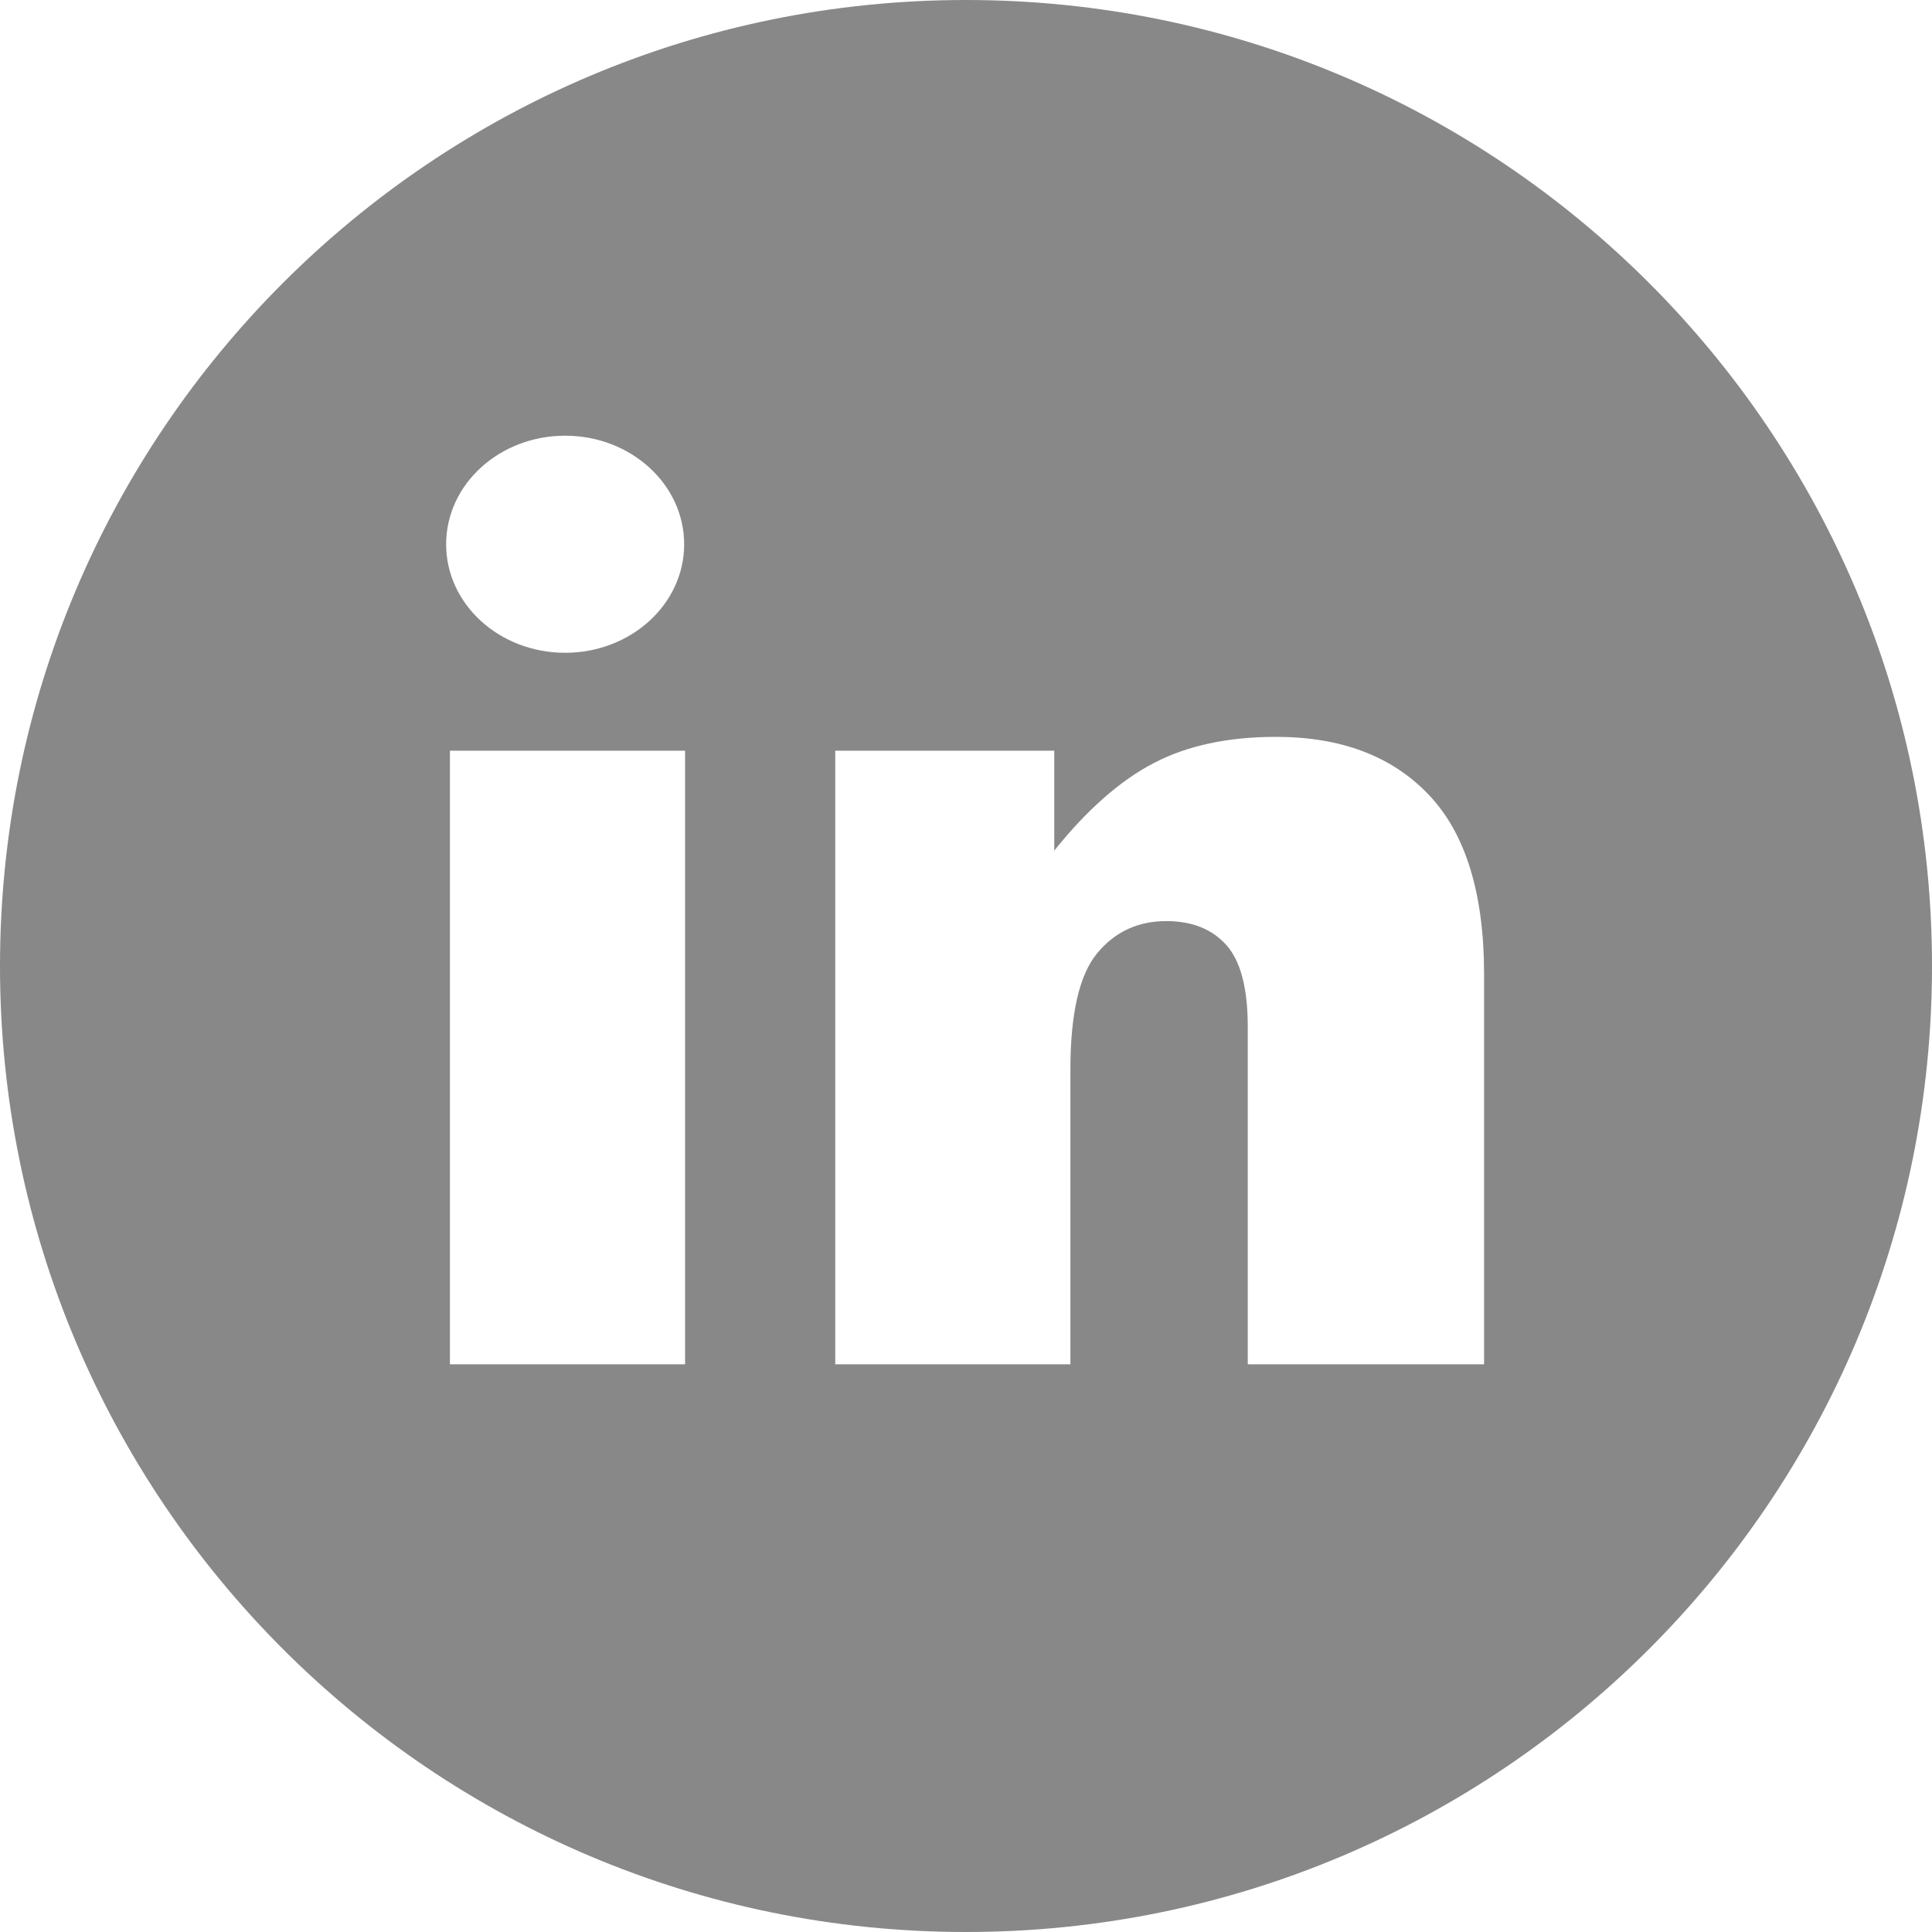
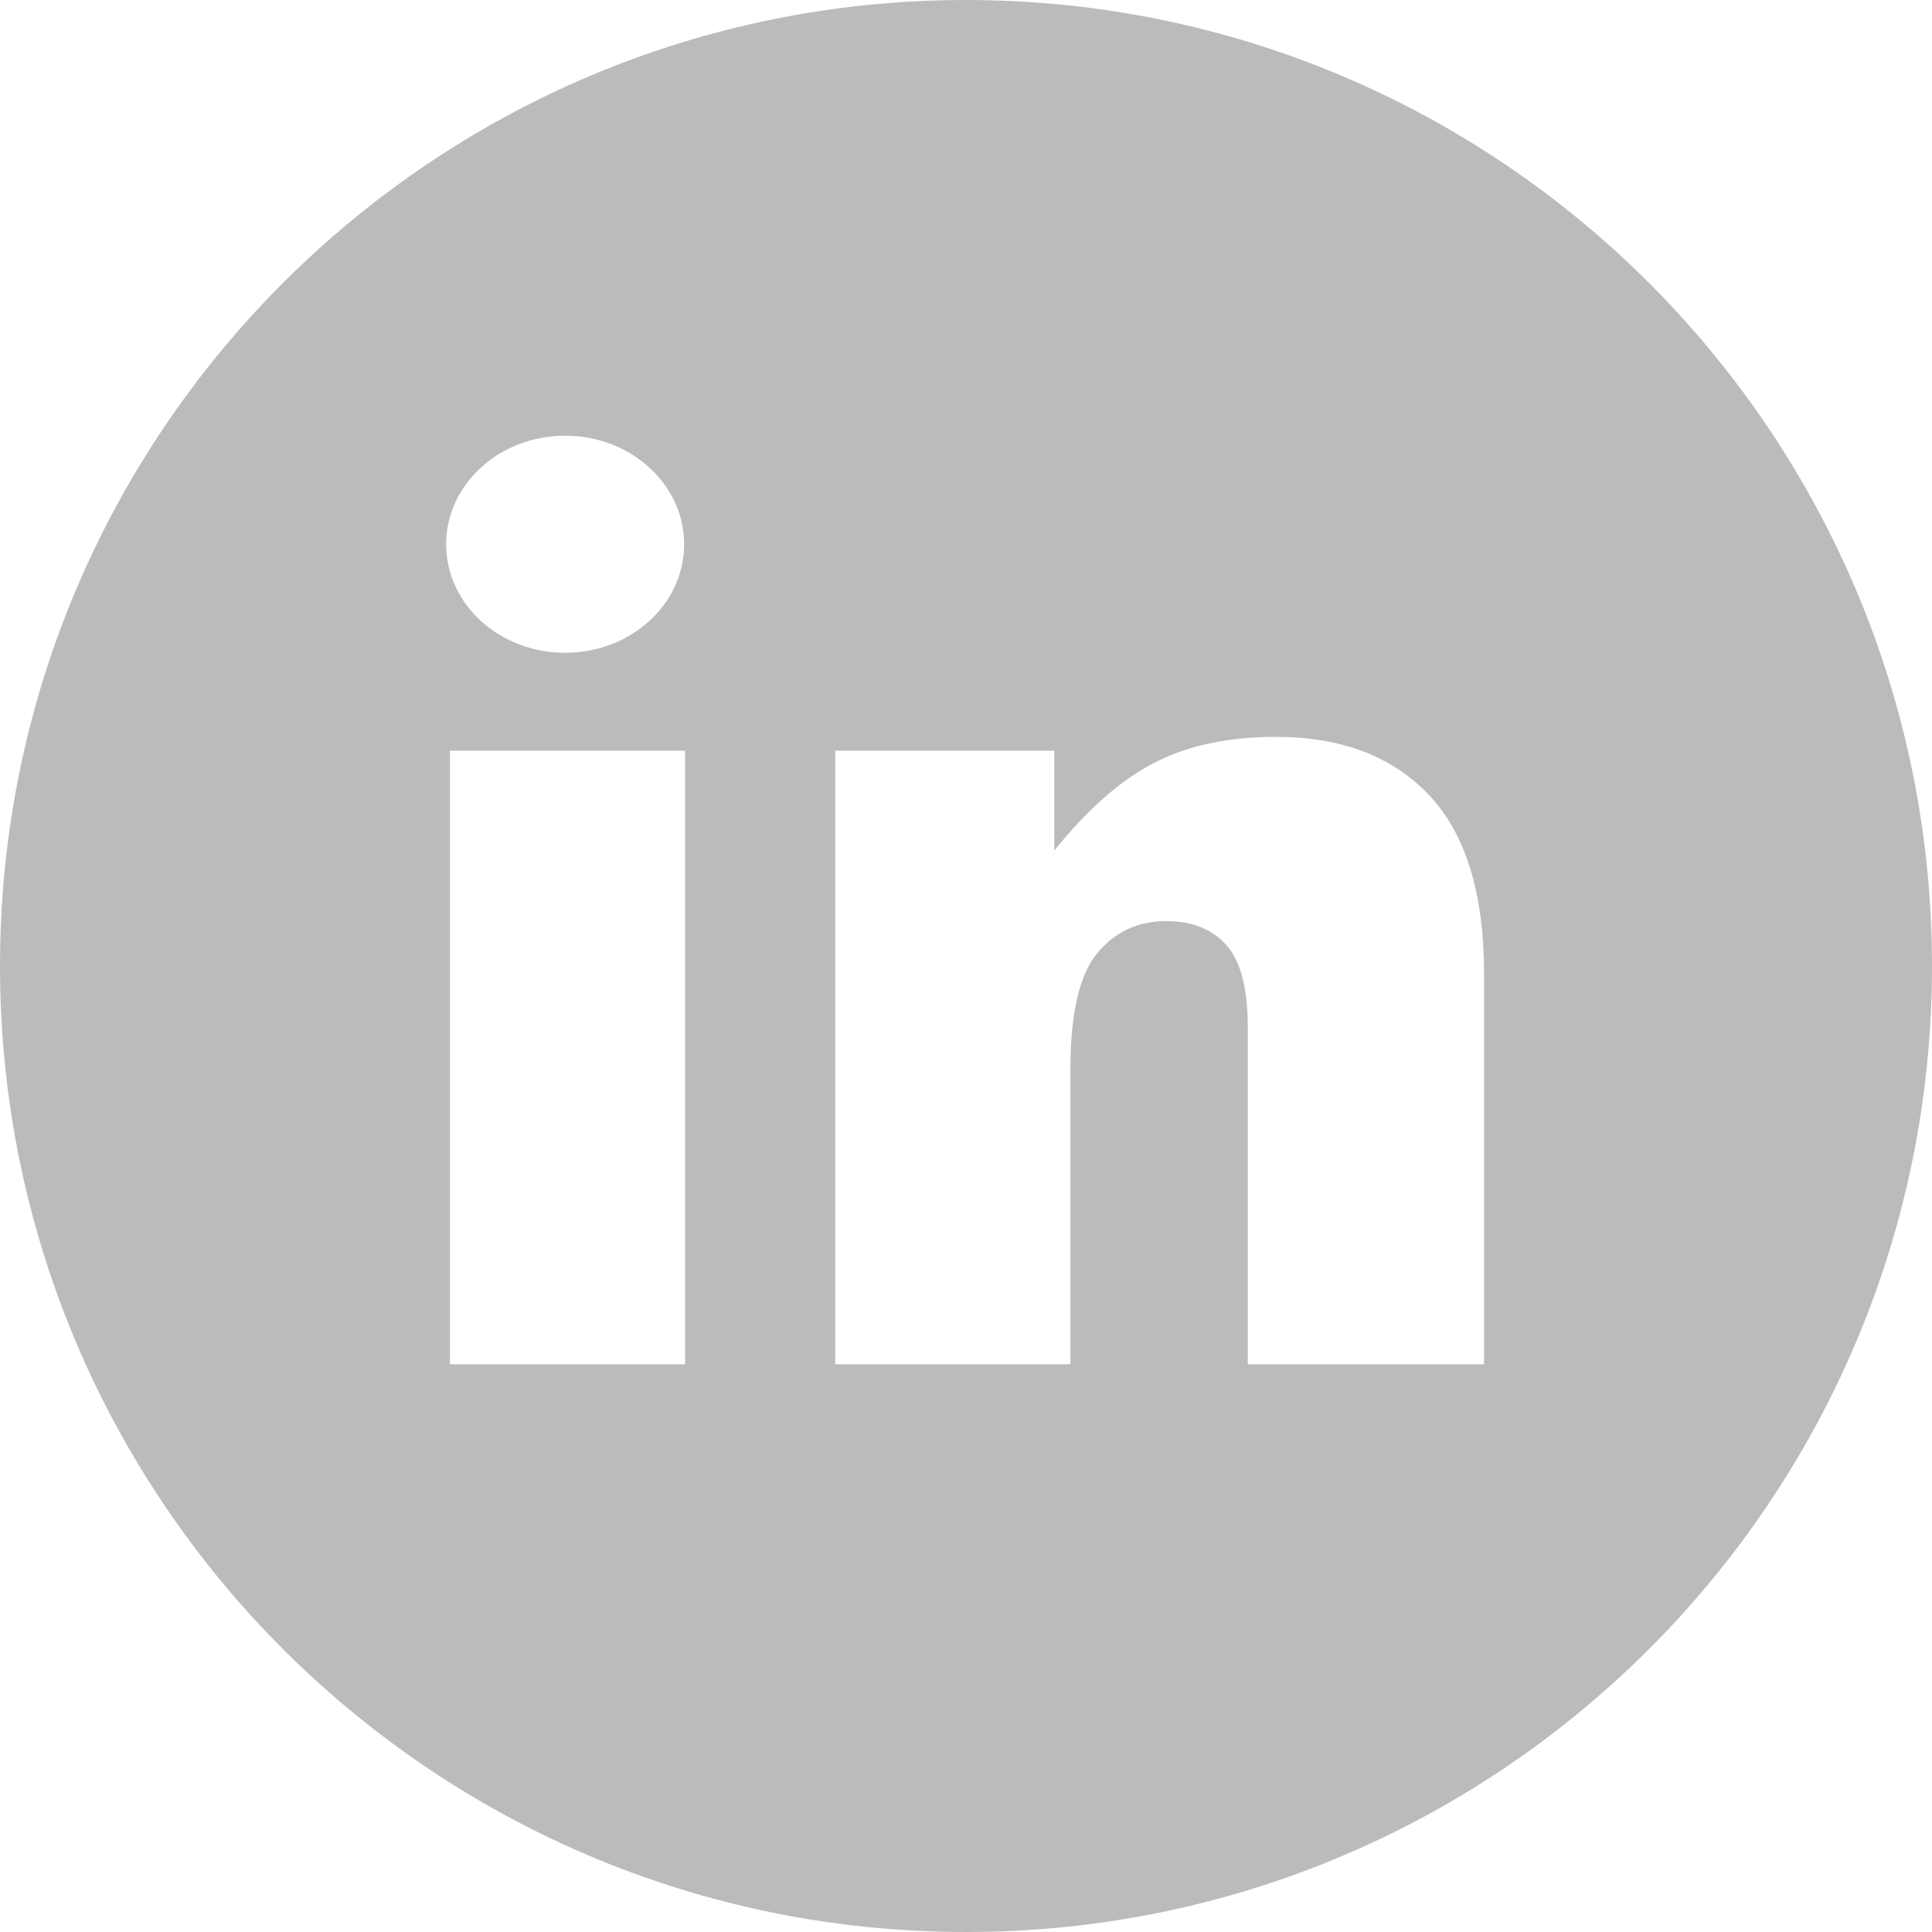
<svg xmlns="http://www.w3.org/2000/svg" width="25" height="25" viewBox="0 0 25 25" fill="none">
-   <path d="M12.5 0C5.597 0 0 5.597 0 12.5C0 19.403 5.596 25 12.5 25C19.403 25 25 19.403 25 12.5C25 5.597 19.403 0 12.5 0ZM7.313 5.638C8.163 5.638 8.853 6.267 8.853 7.043C8.853 7.819 8.163 8.447 7.313 8.447C6.462 8.447 5.773 7.819 5.773 7.043C5.773 6.267 6.462 5.638 7.313 5.638ZM8.865 17.654H5.822V9.714H8.865V17.654ZM19.204 17.654H16.146V13.288C16.146 12.789 16.054 12.437 15.87 12.23C15.685 12.023 15.426 11.919 15.092 11.919C14.723 11.919 14.424 12.059 14.195 12.338C13.966 12.617 13.851 13.118 13.851 13.841V17.654H10.808V9.714H13.642V11.007C14.065 10.479 14.494 10.101 14.928 9.875C15.361 9.648 15.889 9.535 16.512 9.535C17.355 9.535 18.014 9.785 18.49 10.286C18.965 10.787 19.204 11.56 19.204 12.607L19.204 17.654Z" fill="#888888" />
+   <path d="M12.5 0C5.597 0 0 5.597 0 12.5C0 19.403 5.596 25 12.5 25C19.403 25 25 19.403 25 12.5C25 5.597 19.403 0 12.5 0ZM7.313 5.638C8.163 5.638 8.853 6.267 8.853 7.043C8.853 7.819 8.163 8.447 7.313 8.447C6.462 8.447 5.773 7.819 5.773 7.043C5.773 6.267 6.462 5.638 7.313 5.638ZM8.865 17.654H5.822V9.714H8.865V17.654ZM19.204 17.654H16.146V13.288C16.146 12.789 16.054 12.437 15.87 12.23C15.685 12.023 15.426 11.919 15.092 11.919C14.723 11.919 14.424 12.059 14.195 12.338C13.966 12.617 13.851 13.118 13.851 13.841V17.654H10.808V9.714H13.642V11.007C14.065 10.479 14.494 10.101 14.928 9.875C15.361 9.648 15.889 9.535 16.512 9.535C17.355 9.535 18.014 9.785 18.49 10.286C18.965 10.787 19.204 11.56 19.204 12.607L19.204 17.654Z" fill="#BBBBBB" />
</svg>
